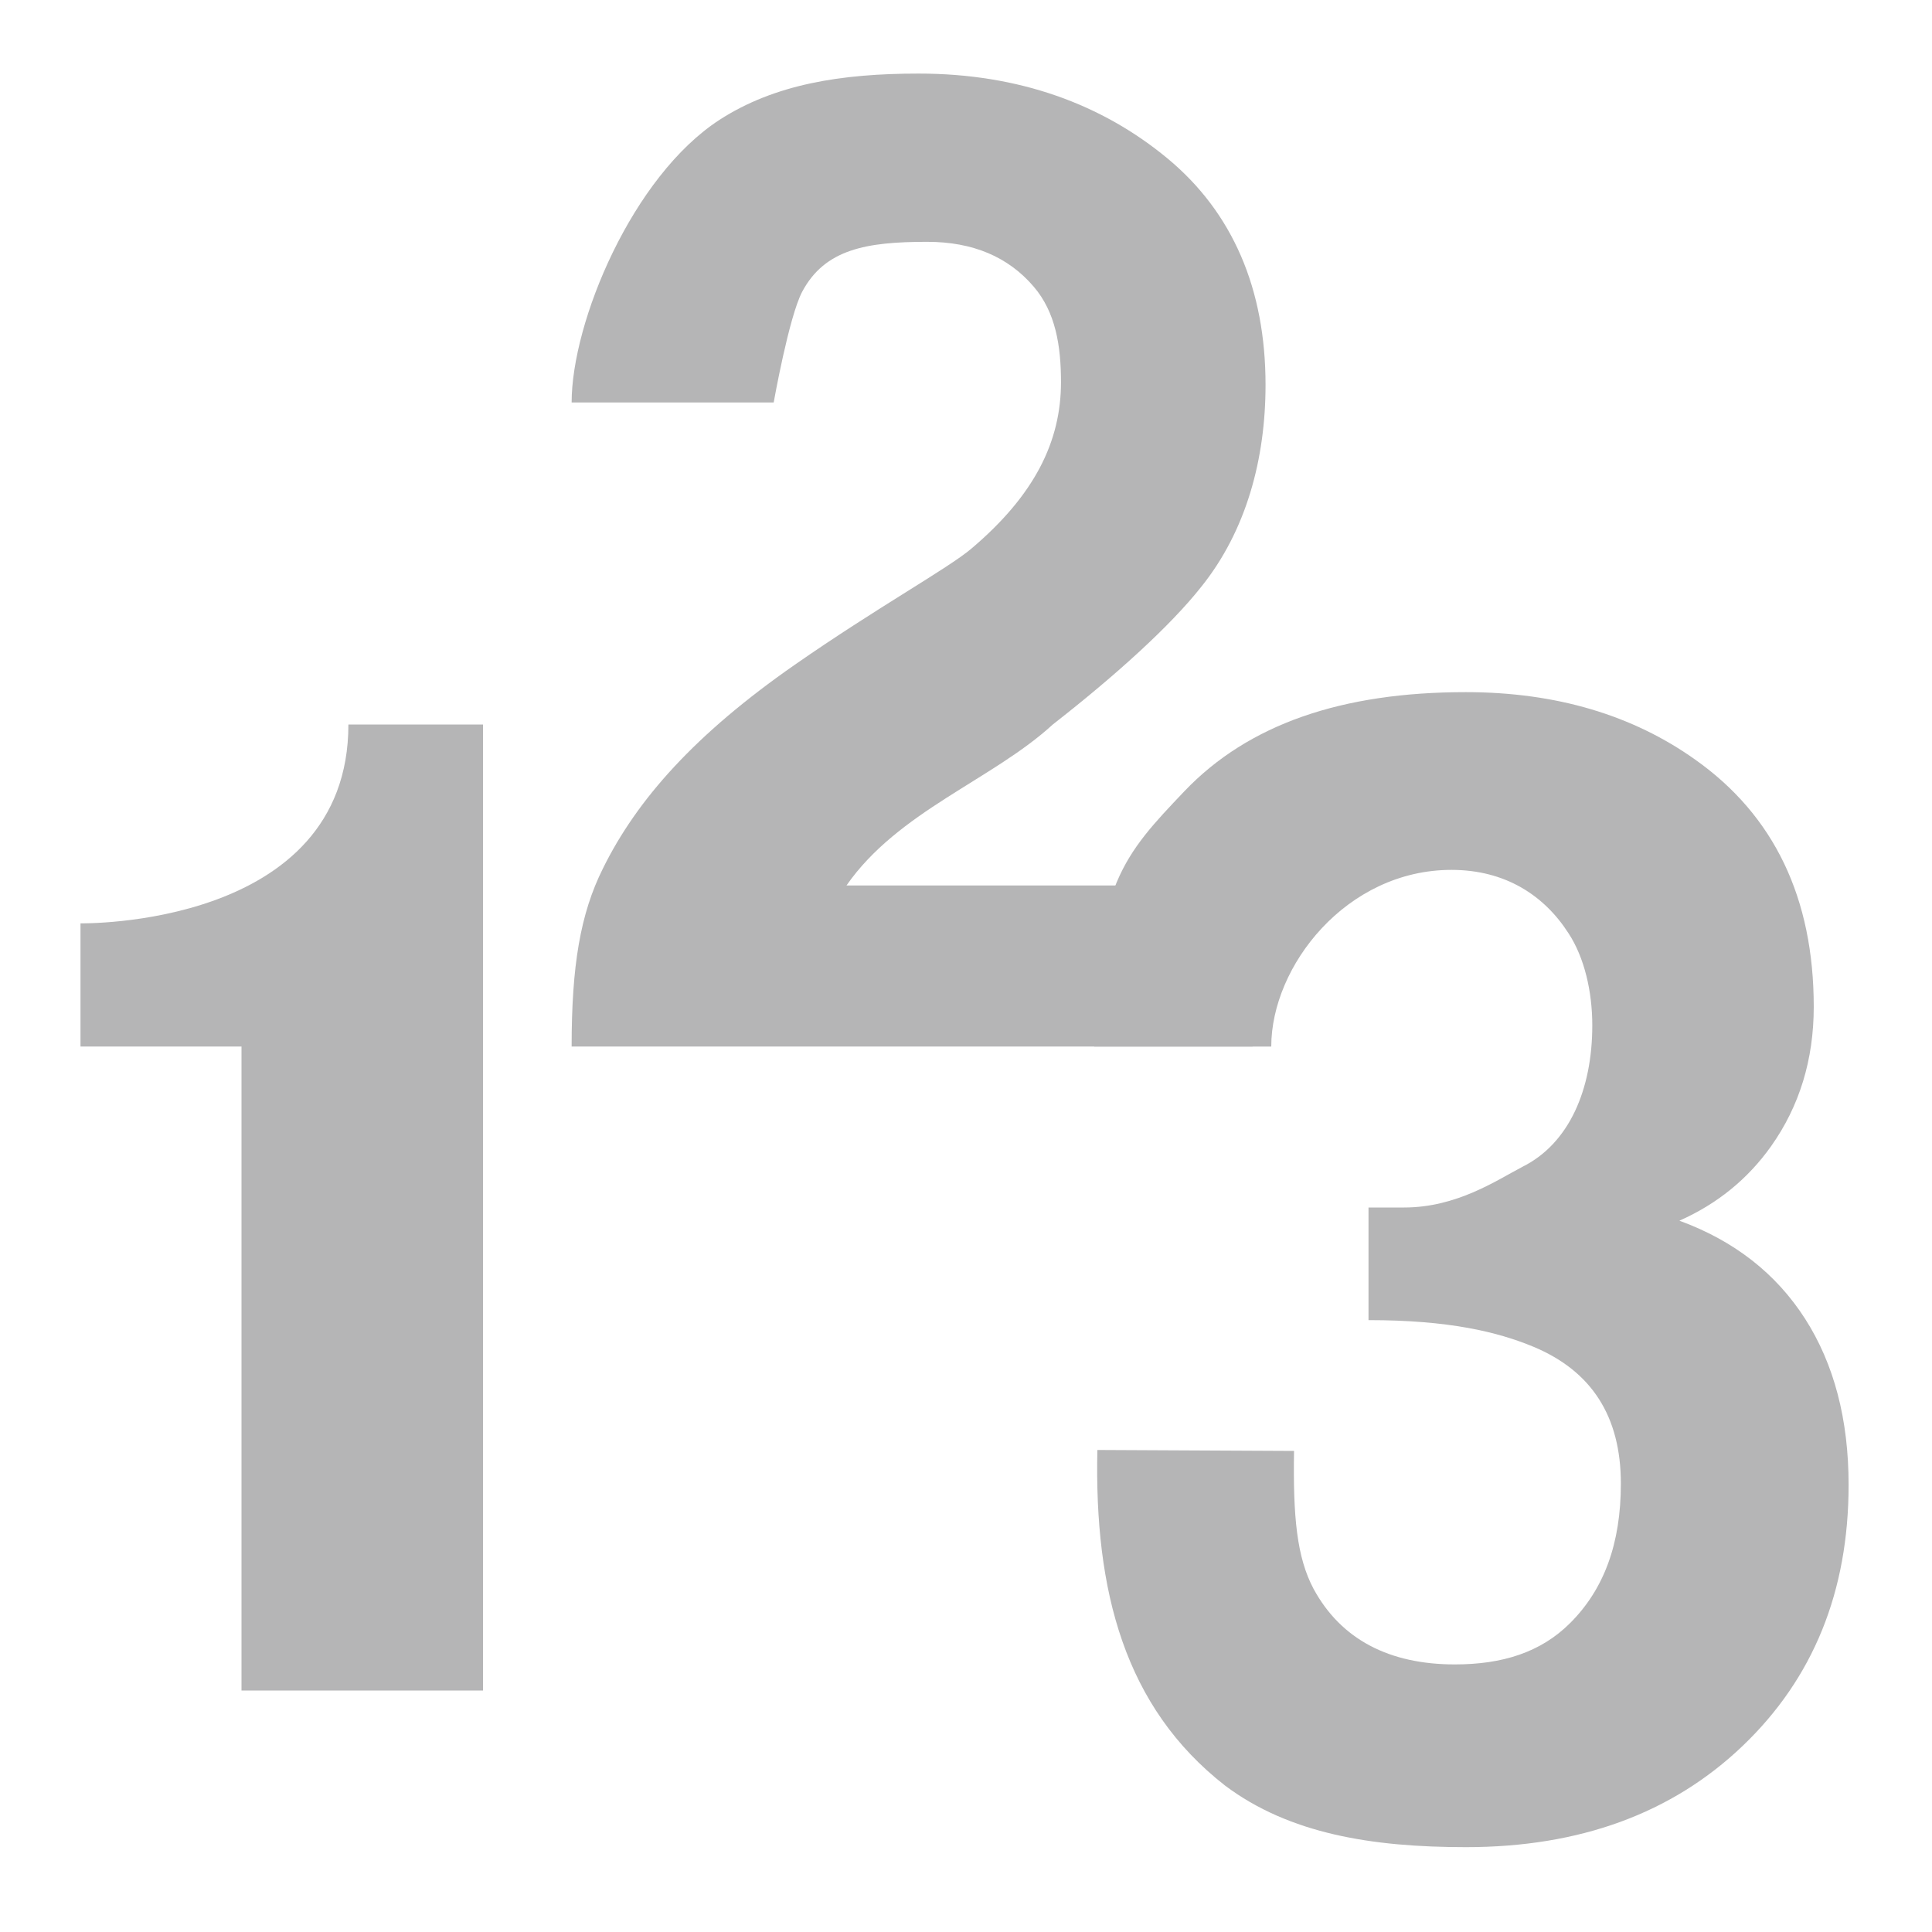
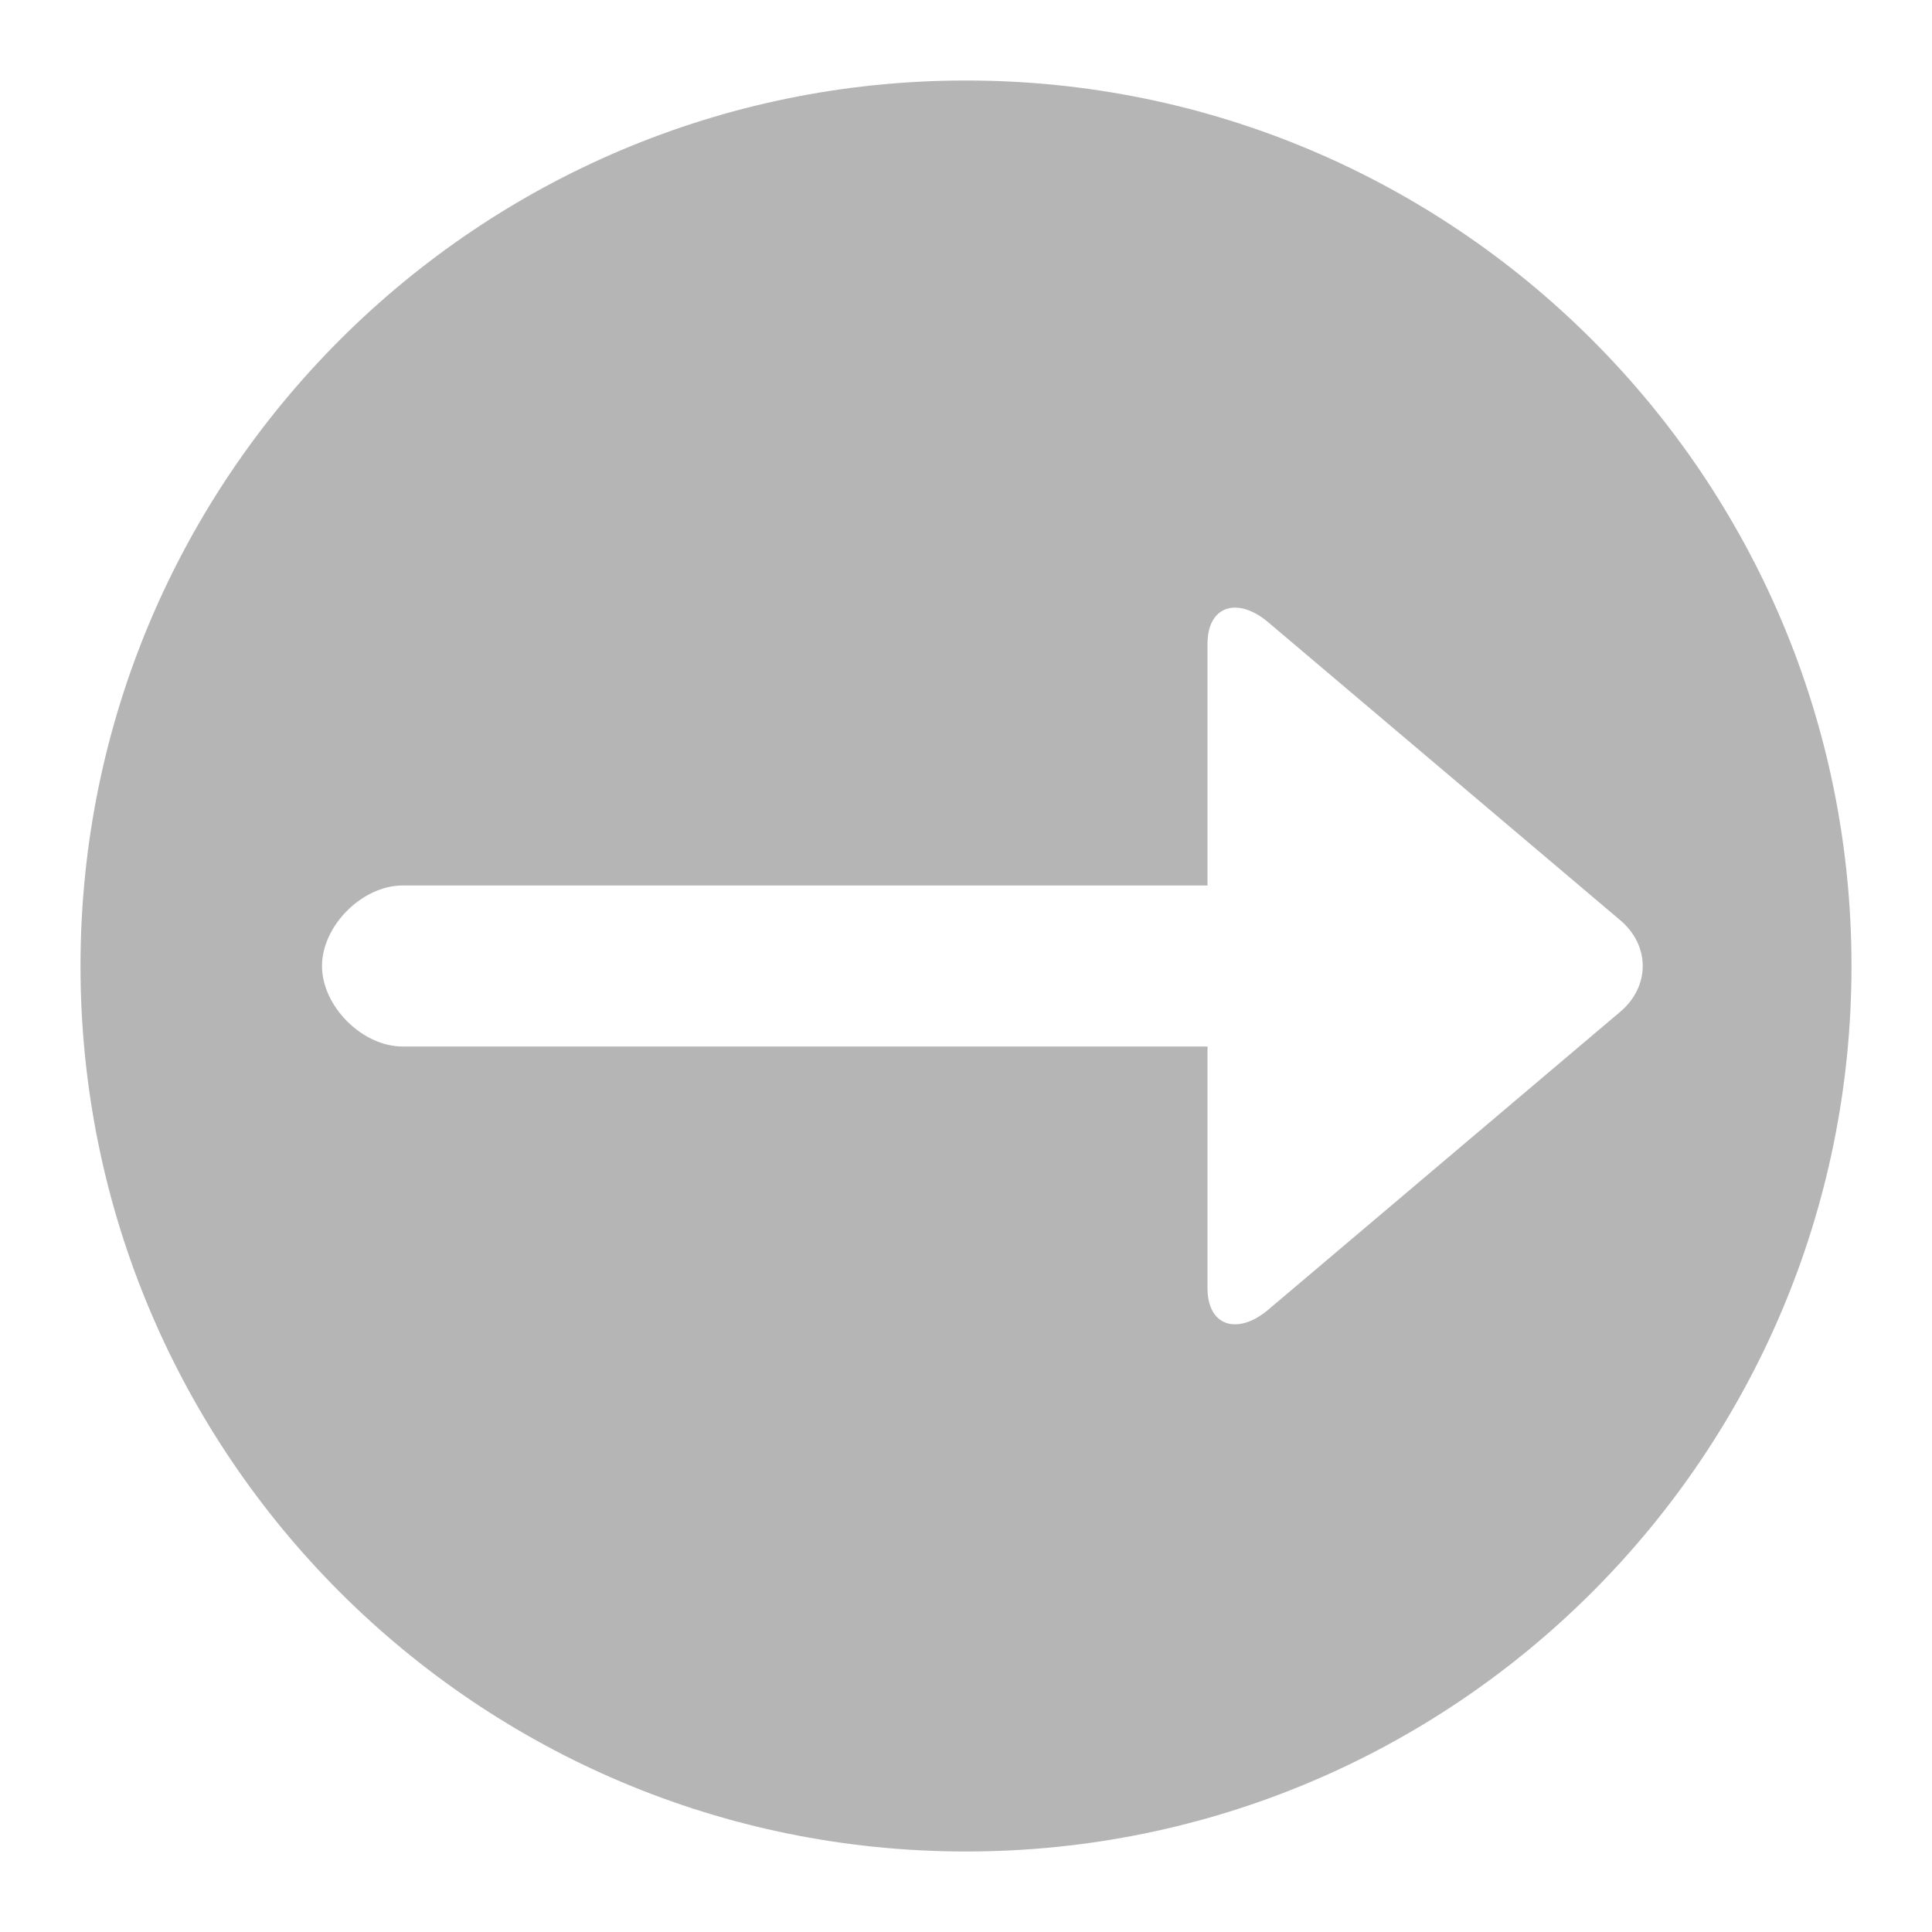
- <svg xmlns="http://www.w3.org/2000/svg" version="1.1" id="图层_1" x="0px" y="0px" viewBox="0 0 24 24" enable-background="new 0 0 24 24" xml:space="preserve">
-   <g>
-     <g>
-       <g>
-         <path fill="#B5B5B6" d="M1,13v-1.53c0,0,3.328,0.061,3.328-2.47H6v12H3v-8H1z" />
-       </g>
-       <g>
-         <path fill="#B5B5B6" d="M9.611,5H7.101c0-1,0.755-2.81,1.838-3.512c0.683-0.441,1.507-0.574,2.473-0.574     c1.248,0,2.278,0.381,3.091,1.054c0.812,0.673,1.218,1.625,1.218,2.813c0,0.916-0.237,1.813-0.803,2.514     C14.542,7.77,13.877,8.376,13.078,9c-0.75,0.688-1.922,1.078-2.563,2h5.045v2H7.101c0-1,0.107-1.647,0.389-2.212     c0.424-0.859,1.147-1.67,2.383-2.53c1.024-0.713,1.898-1.193,2.193-1.442c0.788-0.667,1.114-1.333,1.114-2.069     c0-0.452-0.067-0.867-0.337-1.184c-0.318-0.373-0.759-0.559-1.325-0.559c-0.754,0-1.272,0.09-1.554,0.622     C9.799,3.942,9.611,5,9.611,5z" />
-       </g>
-       <g>
-         <path fill="#B5B5B6" d="M17,16.399V15h0.442c0.655,0,1.146-0.336,1.473-0.507c0.576-0.288,0.865-0.957,0.865-1.756     c0-0.419-0.098-0.842-0.295-1.143c-0.302-0.471-0.786-0.788-1.454-0.788c-1.306,0-2.239,1.195-2.239,2.195h-2.2     c0-2,0.373-2.385,1.12-3.171c0.799-0.838,1.964-1.232,3.497-1.232c1.126,0,2.076,0.288,2.849,0.838     c0.982,0.694,1.473,1.722,1.473,3.071c0,0.655-0.177,1.234-0.53,1.732c-0.288,0.406-0.668,0.716-1.139,0.925     c0.681,0.249,1.201,0.656,1.562,1.219c0.36,0.563,0.54,1.251,0.54,2.063c0,1.323-0.439,2.404-1.316,3.242     c-0.877,0.838-2.023,1.258-3.438,1.258c-1.166,0-2.194-0.166-2.992-0.765c-1.248-0.974-1.625-2.417-1.586-4.169l2.443,0.012     c-0.013,0.819,0.034,1.321,0.243,1.714c0.341,0.629,0.942,0.938,1.754,0.938c0.589,0,1.067-0.148,1.434-0.515     c0.419-0.419,0.629-0.984,0.629-1.731c0-0.838-0.365-1.399-1.086-1.7C18.603,16.545,18,16.399,17,16.399z" />
+ <svg xmlns="http://www.w3.org/2000/svg" width="24px" height="24px" viewBox="0 0 24 24" version="1.1">
+   <defs />
+   <g id="Page-1" stroke="none" stroke-width="1" fill="none" fill-rule="evenodd">
+     <g id="使用入门-24px" fill="#B5B5B6">
+       <g id="Group" transform="translate(1, 1)">
+         <path d="M11,22 C17.075,22 22,17.075 22,11 C22,4.925 17.075,0 11,0 C4.925,0 0,4.925 0,11 C0,17.075 4.925,22 11,22 Z M4,10 C3.5,10 3,10.5 3,11 C3,11.5 3.5,12 4,12 L14,12 L14,15 C14,15.485 14.381,15.585 14.753,15.271 L19.127,11.569 C19.501,11.253 19.499,10.745 19.127,10.431 L14.753,6.729 C14.379,6.413 14,6.516 14,7 L14,10 L4,10 Z" id="Combined-Shape" />
      </g>
    </g>
  </g>
</svg>
